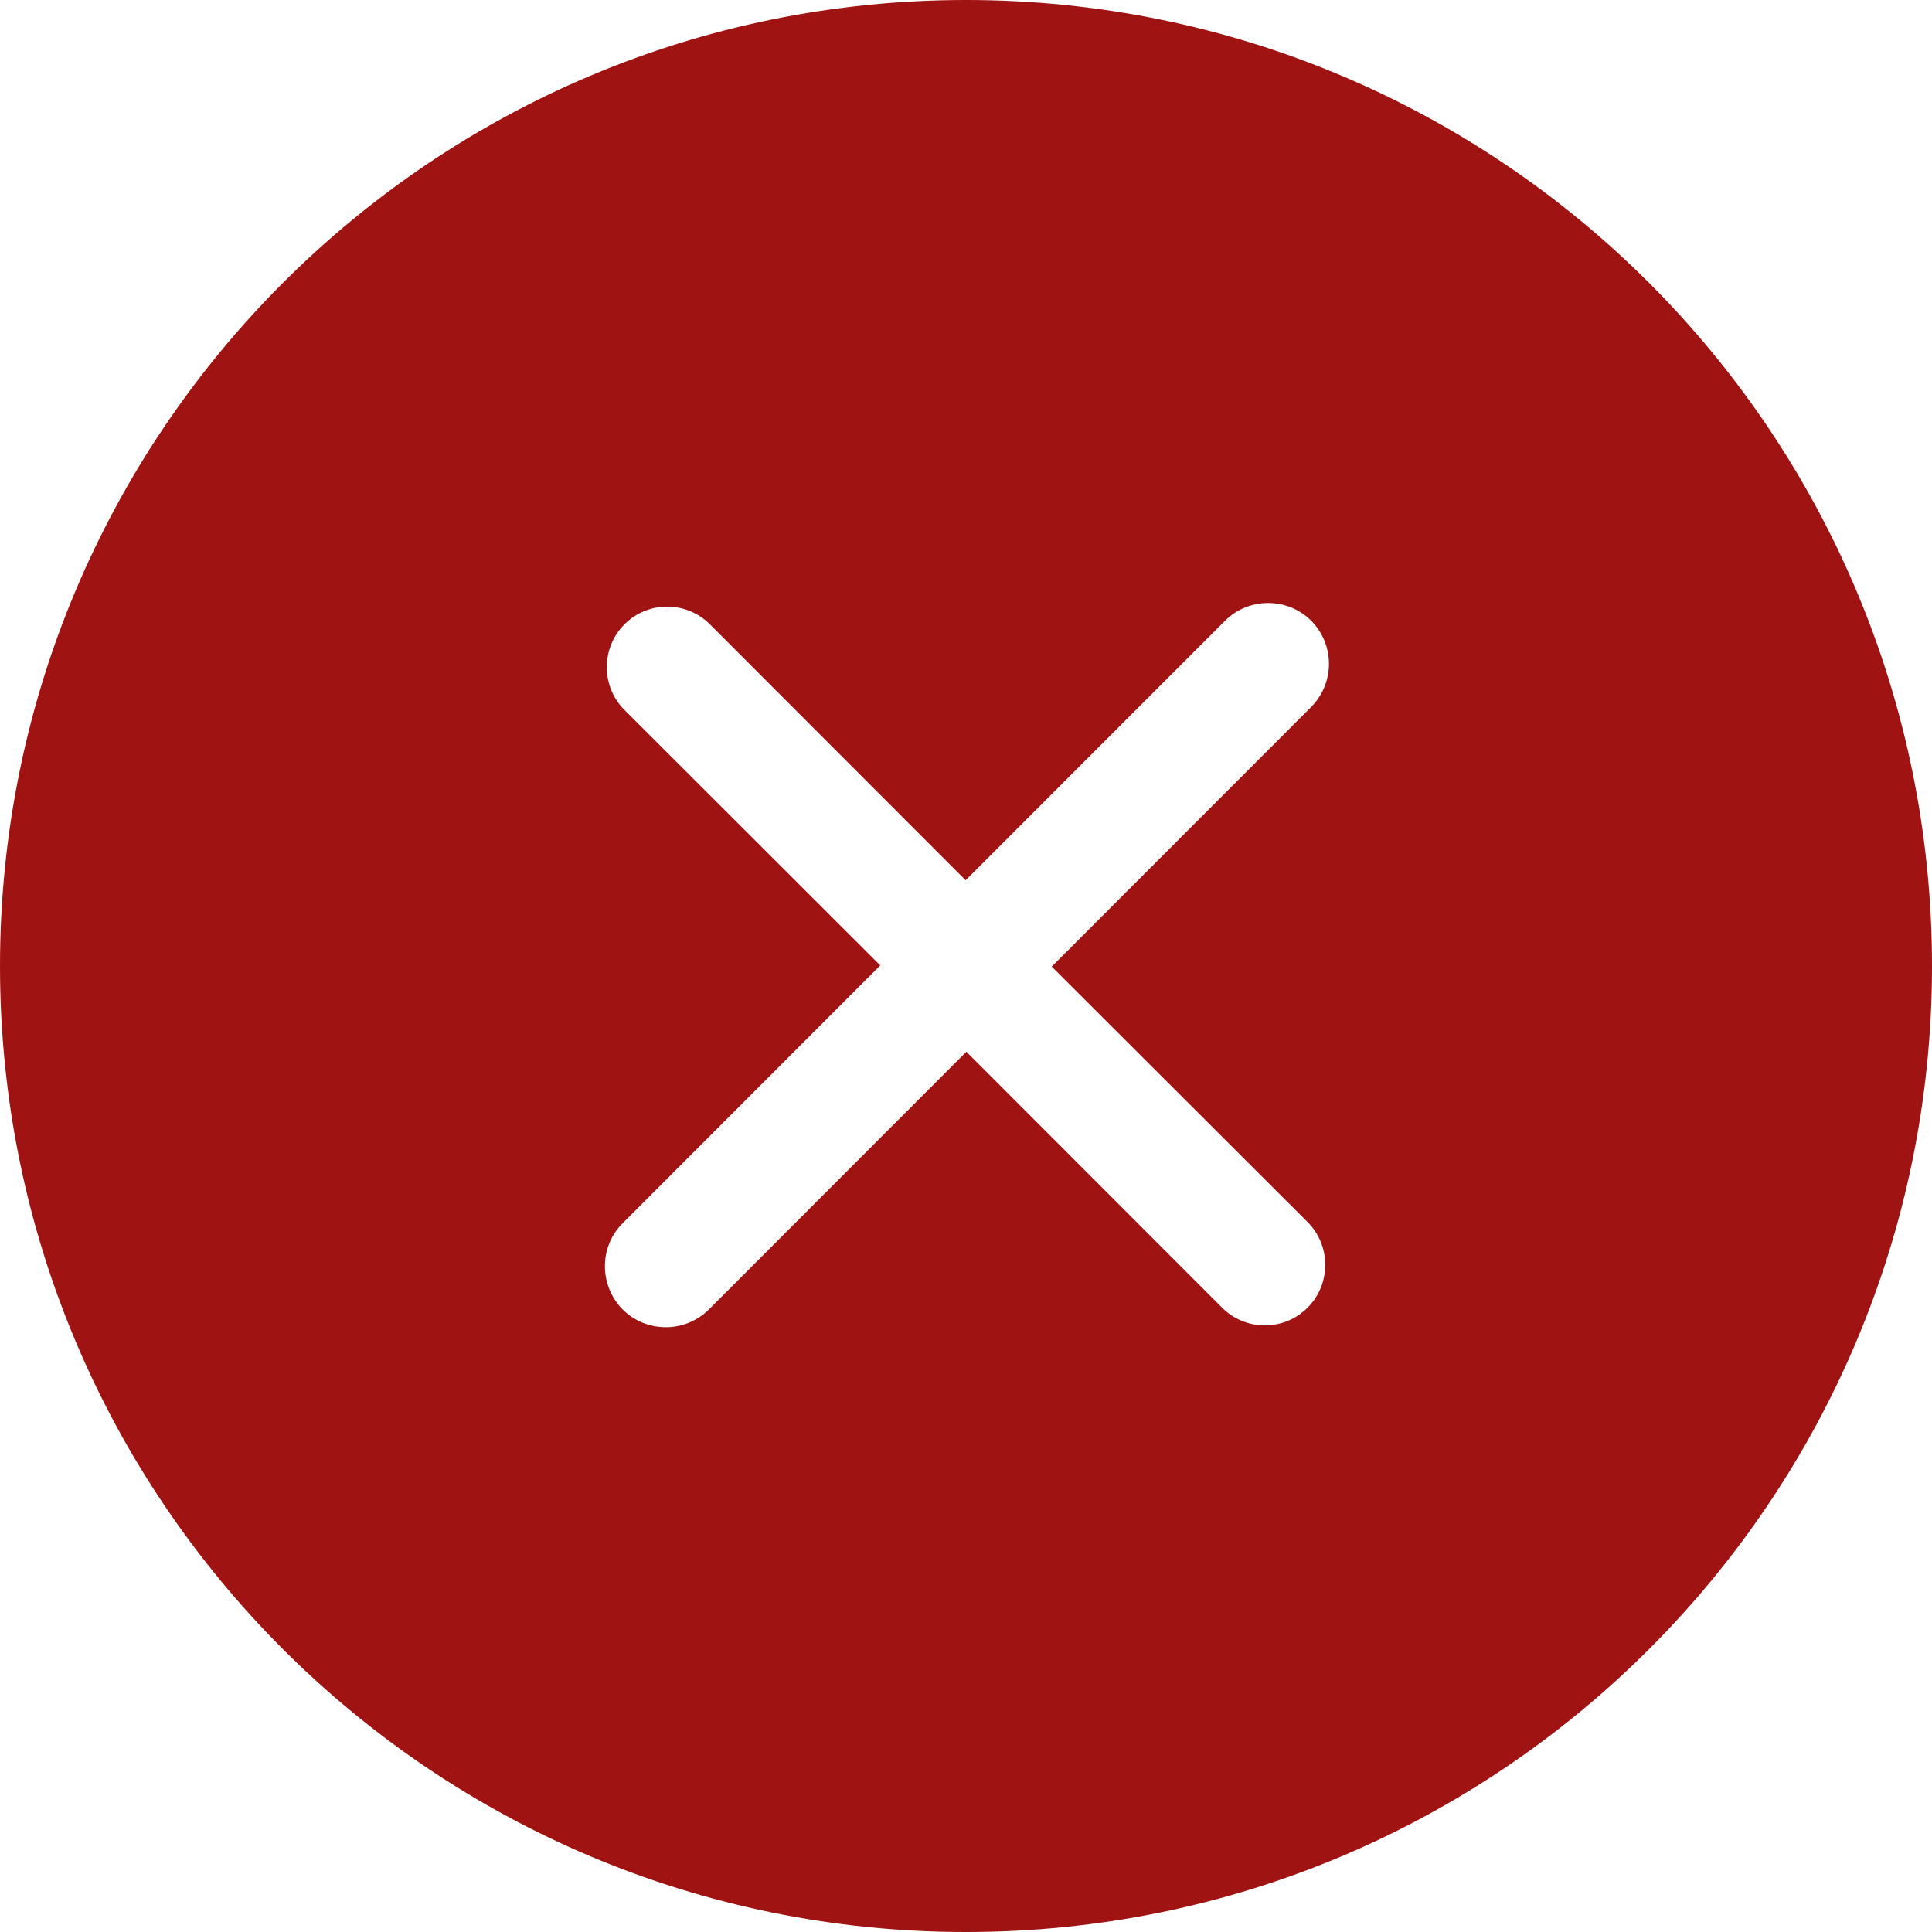
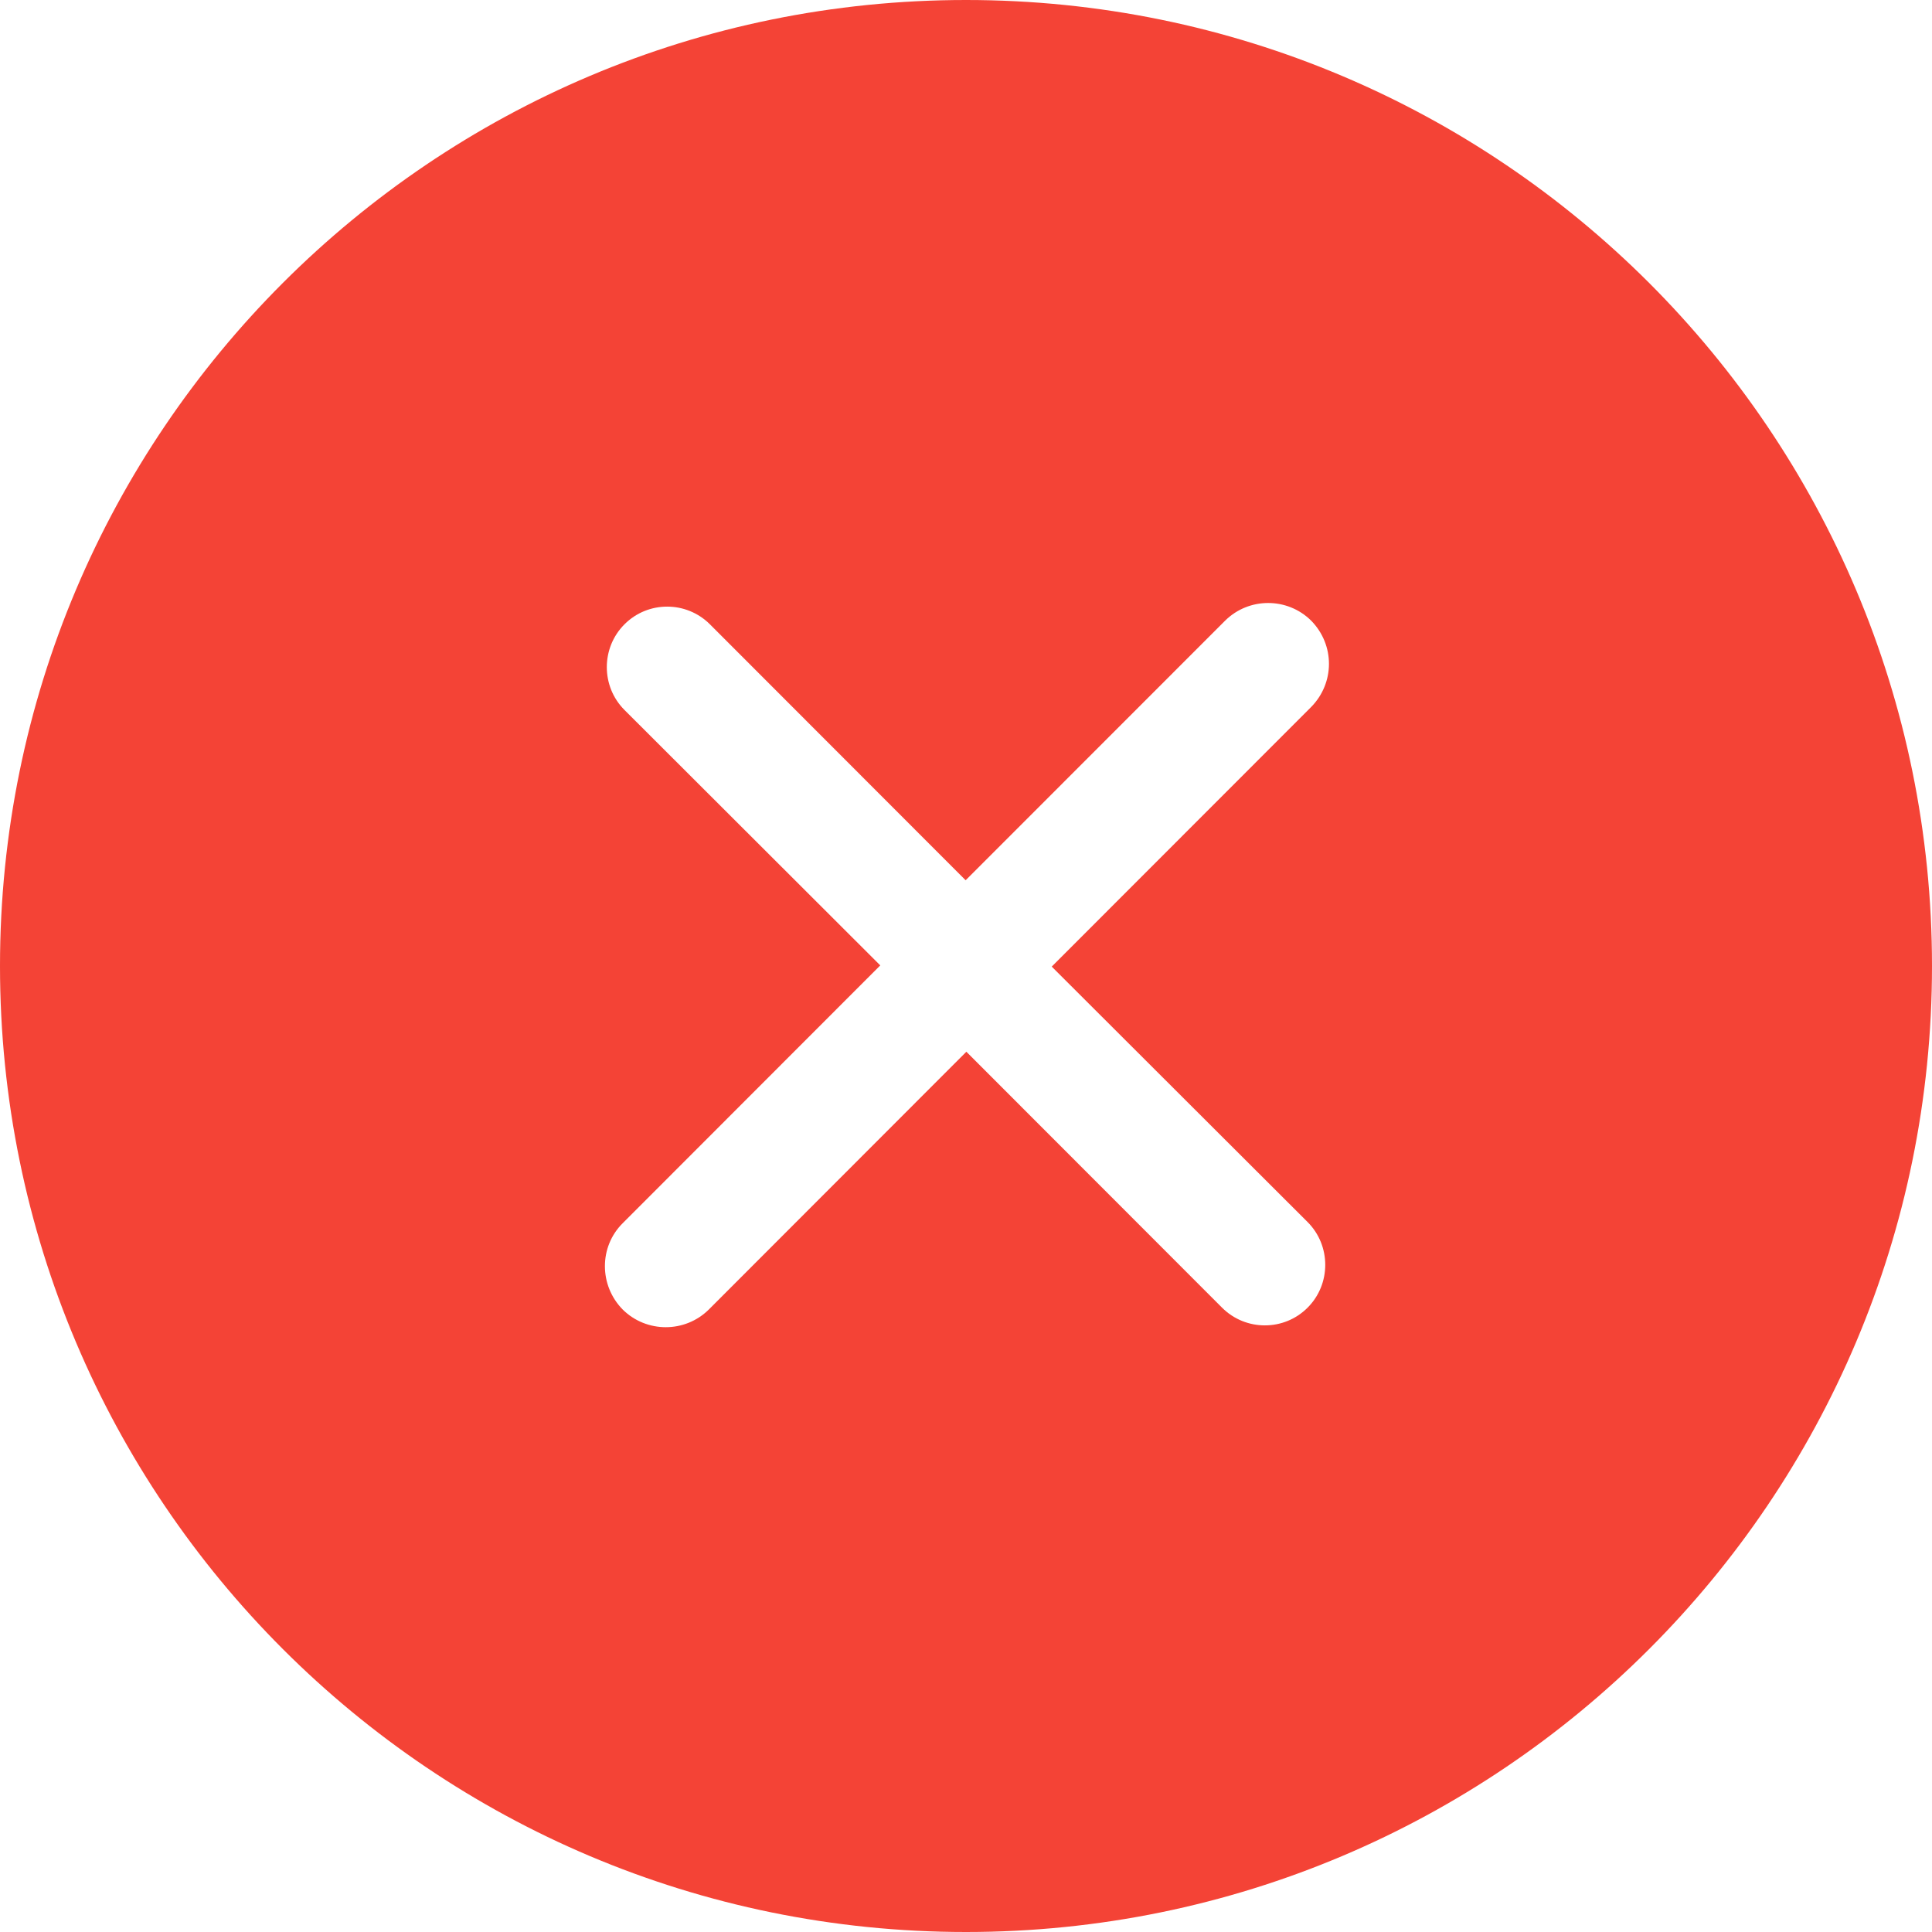
<svg xmlns="http://www.w3.org/2000/svg" width="20px" height="20px" viewBox="0 0 32 32" version="1.1" fill="#000000">
  <g id="SVGRepo_bgCarrier" stroke-width="0" />
  <g id="SVGRepo_tracerCarrier" stroke-linecap="round" stroke-linejoin="round" />
  <g id="SVGRepo_iconCarrier">
    <defs> </defs>
    <g id="Page-1" stroke="none" stroke-width="1" fill="none" fill-rule="evenodd">
-       <g id="Icon-Set-Filled" transform="translate(-570, -1089)" fill="#a01313">
+       <g id="Icon-Set-Filled" transform="translate(-570, -1089)" fill="#f44336">
        <path d="M591.657,1109.24 C592.048,1109.63 592.048,1110.27 591.657,1110.66 C591.267,1111.05 590.633,1111.05 590.242,1110.66 L586.006,1106.42 L581.74,1110.69 C581.346,1111.08 580.708,1111.08 580.314,1110.69 C579.921,1110.29 579.921,1109.65 580.314,1109.26 L584.58,1104.99 L580.344,1100.76 C579.953,1100.37 579.953,1099.73 580.344,1099.34 C580.733,1098.95 581.367,1098.95 581.758,1099.34 L585.994,1103.58 L590.292,1099.28 C590.686,1098.89 591.323,1098.89 591.717,1099.28 C592.11,1099.68 592.11,1100.31 591.717,1100.71 L587.42,1105.01 L591.657,1109.24 L591.657,1109.24 Z M586,1089 C577.163,1089 570,1096.16 570,1105 C570,1113.84 577.163,1121 586,1121 C594.837,1121 602,1113.84 602,1105 C602,1096.16 594.837,1089 586,1089 L586,1089 Z" id="cross-circle"> </path>
      </g>
    </g>
  </g>
</svg>
